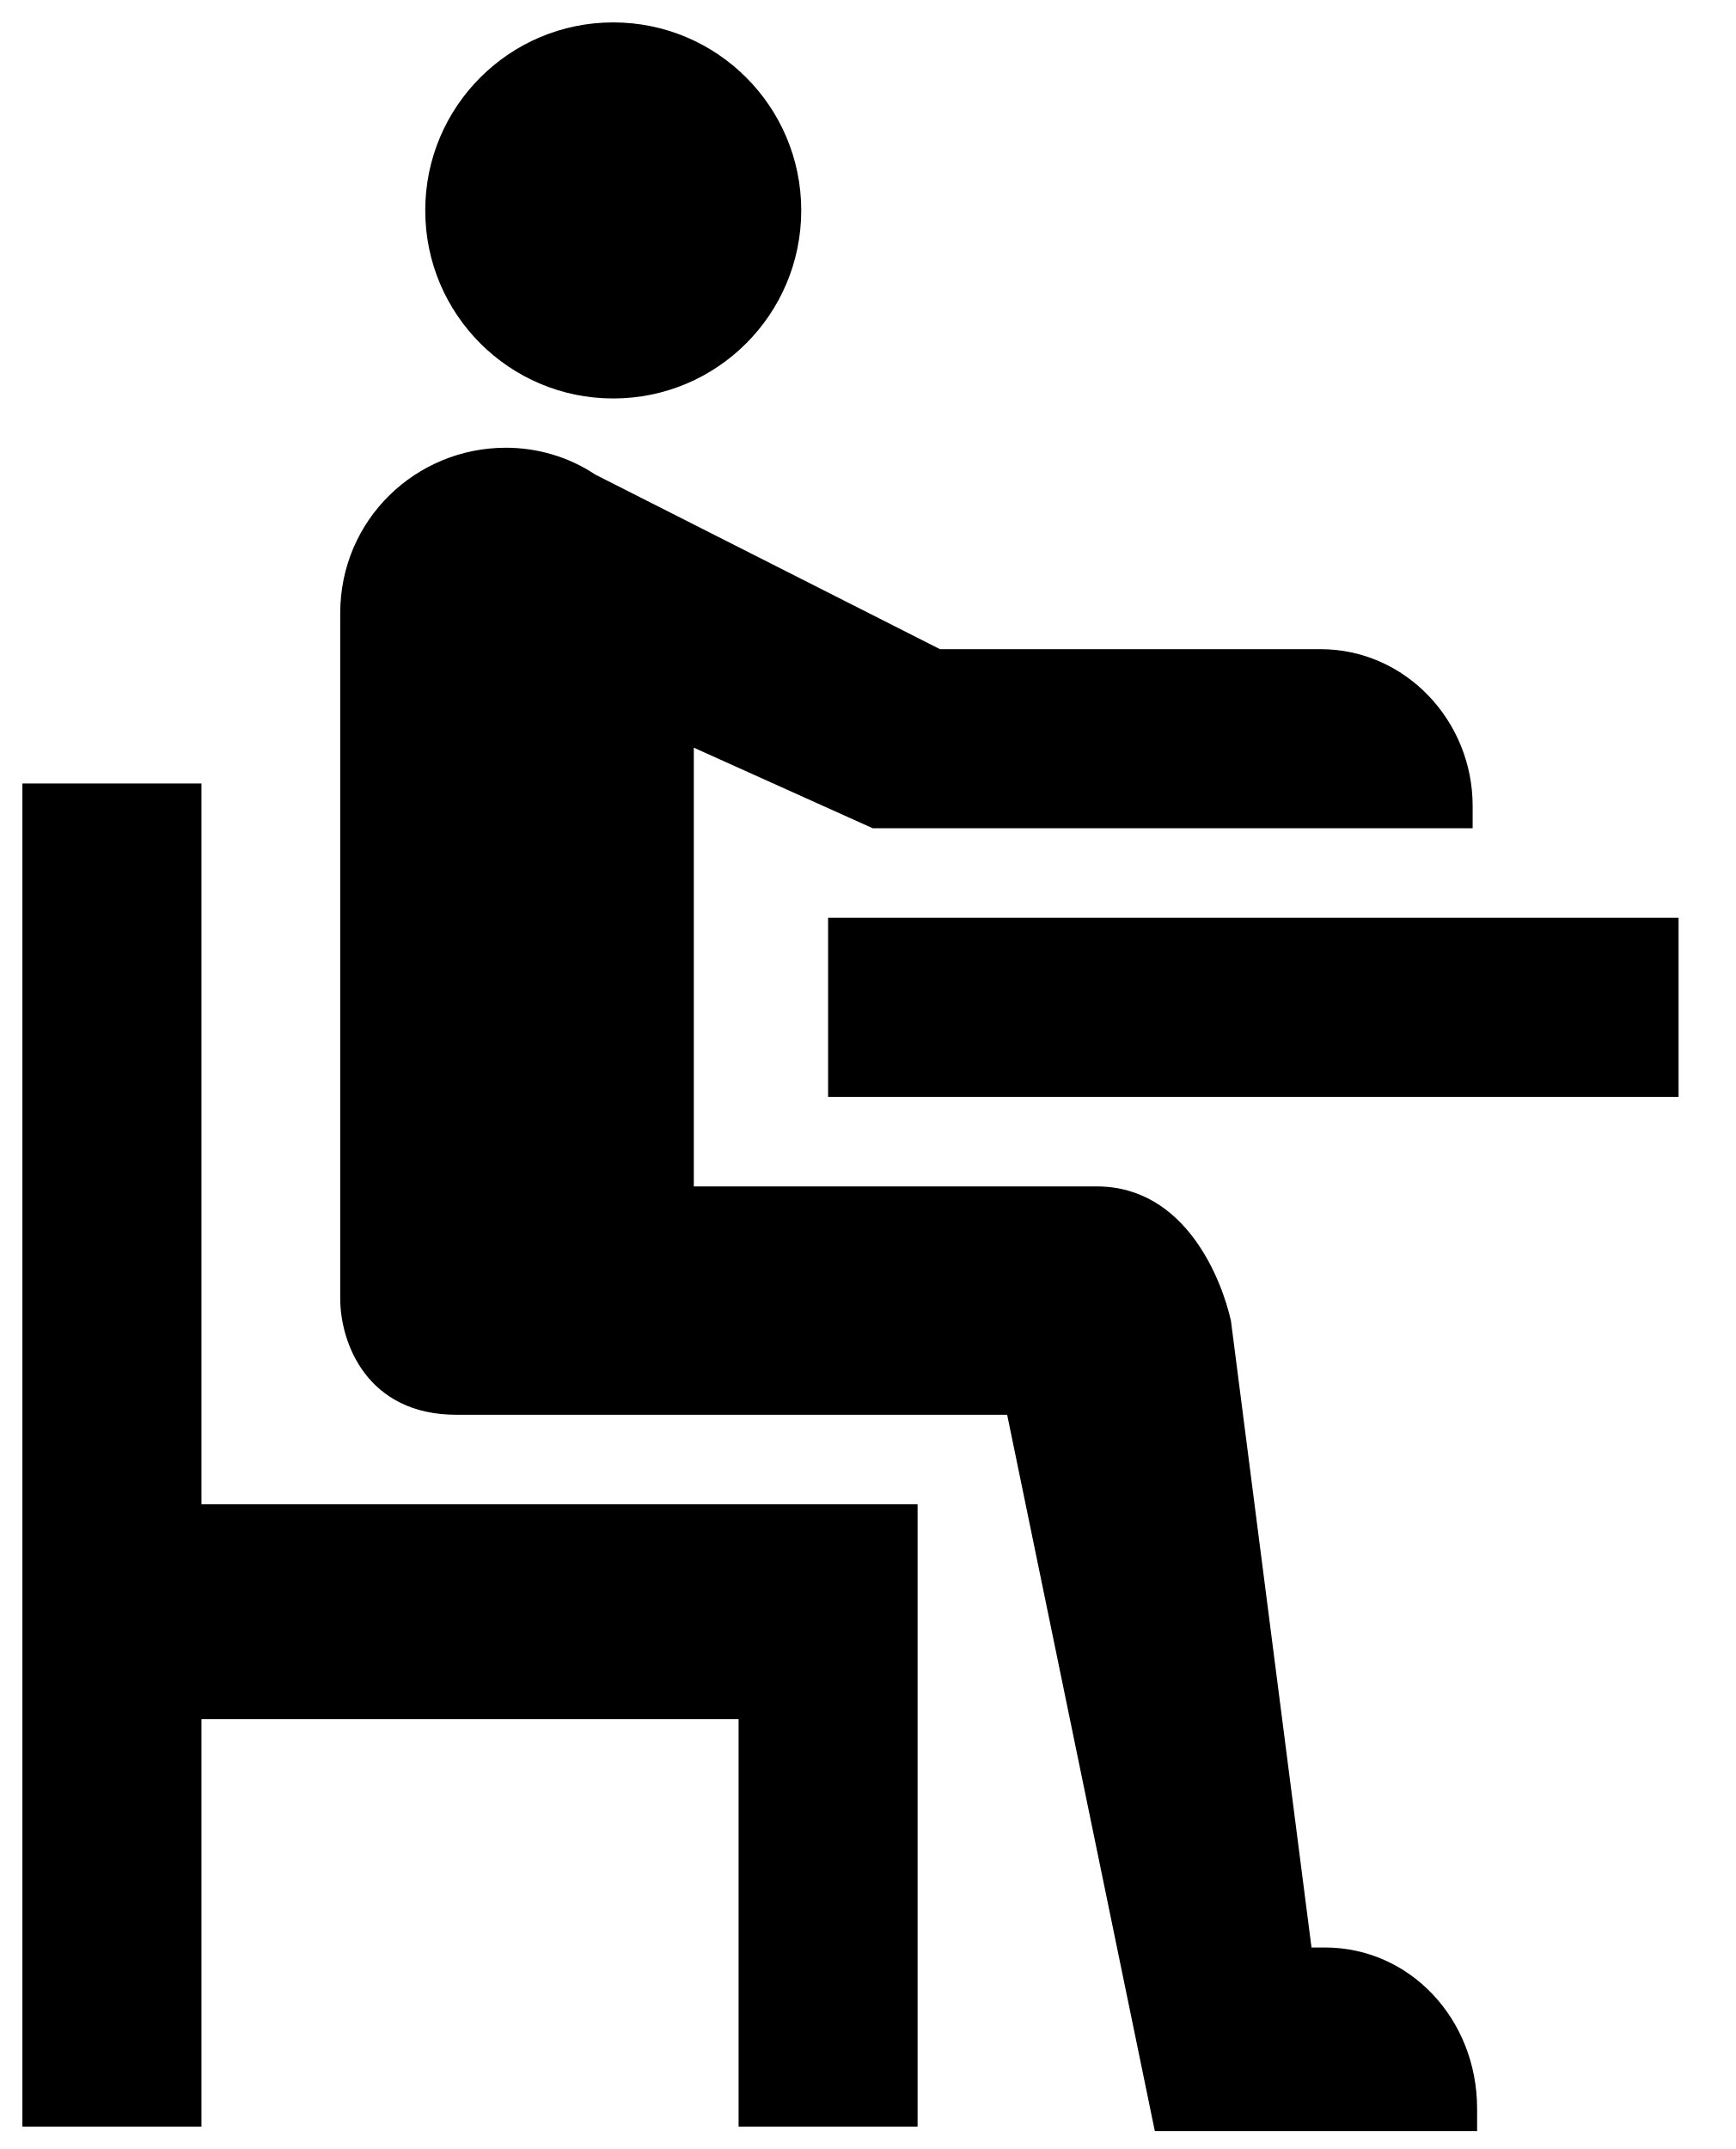
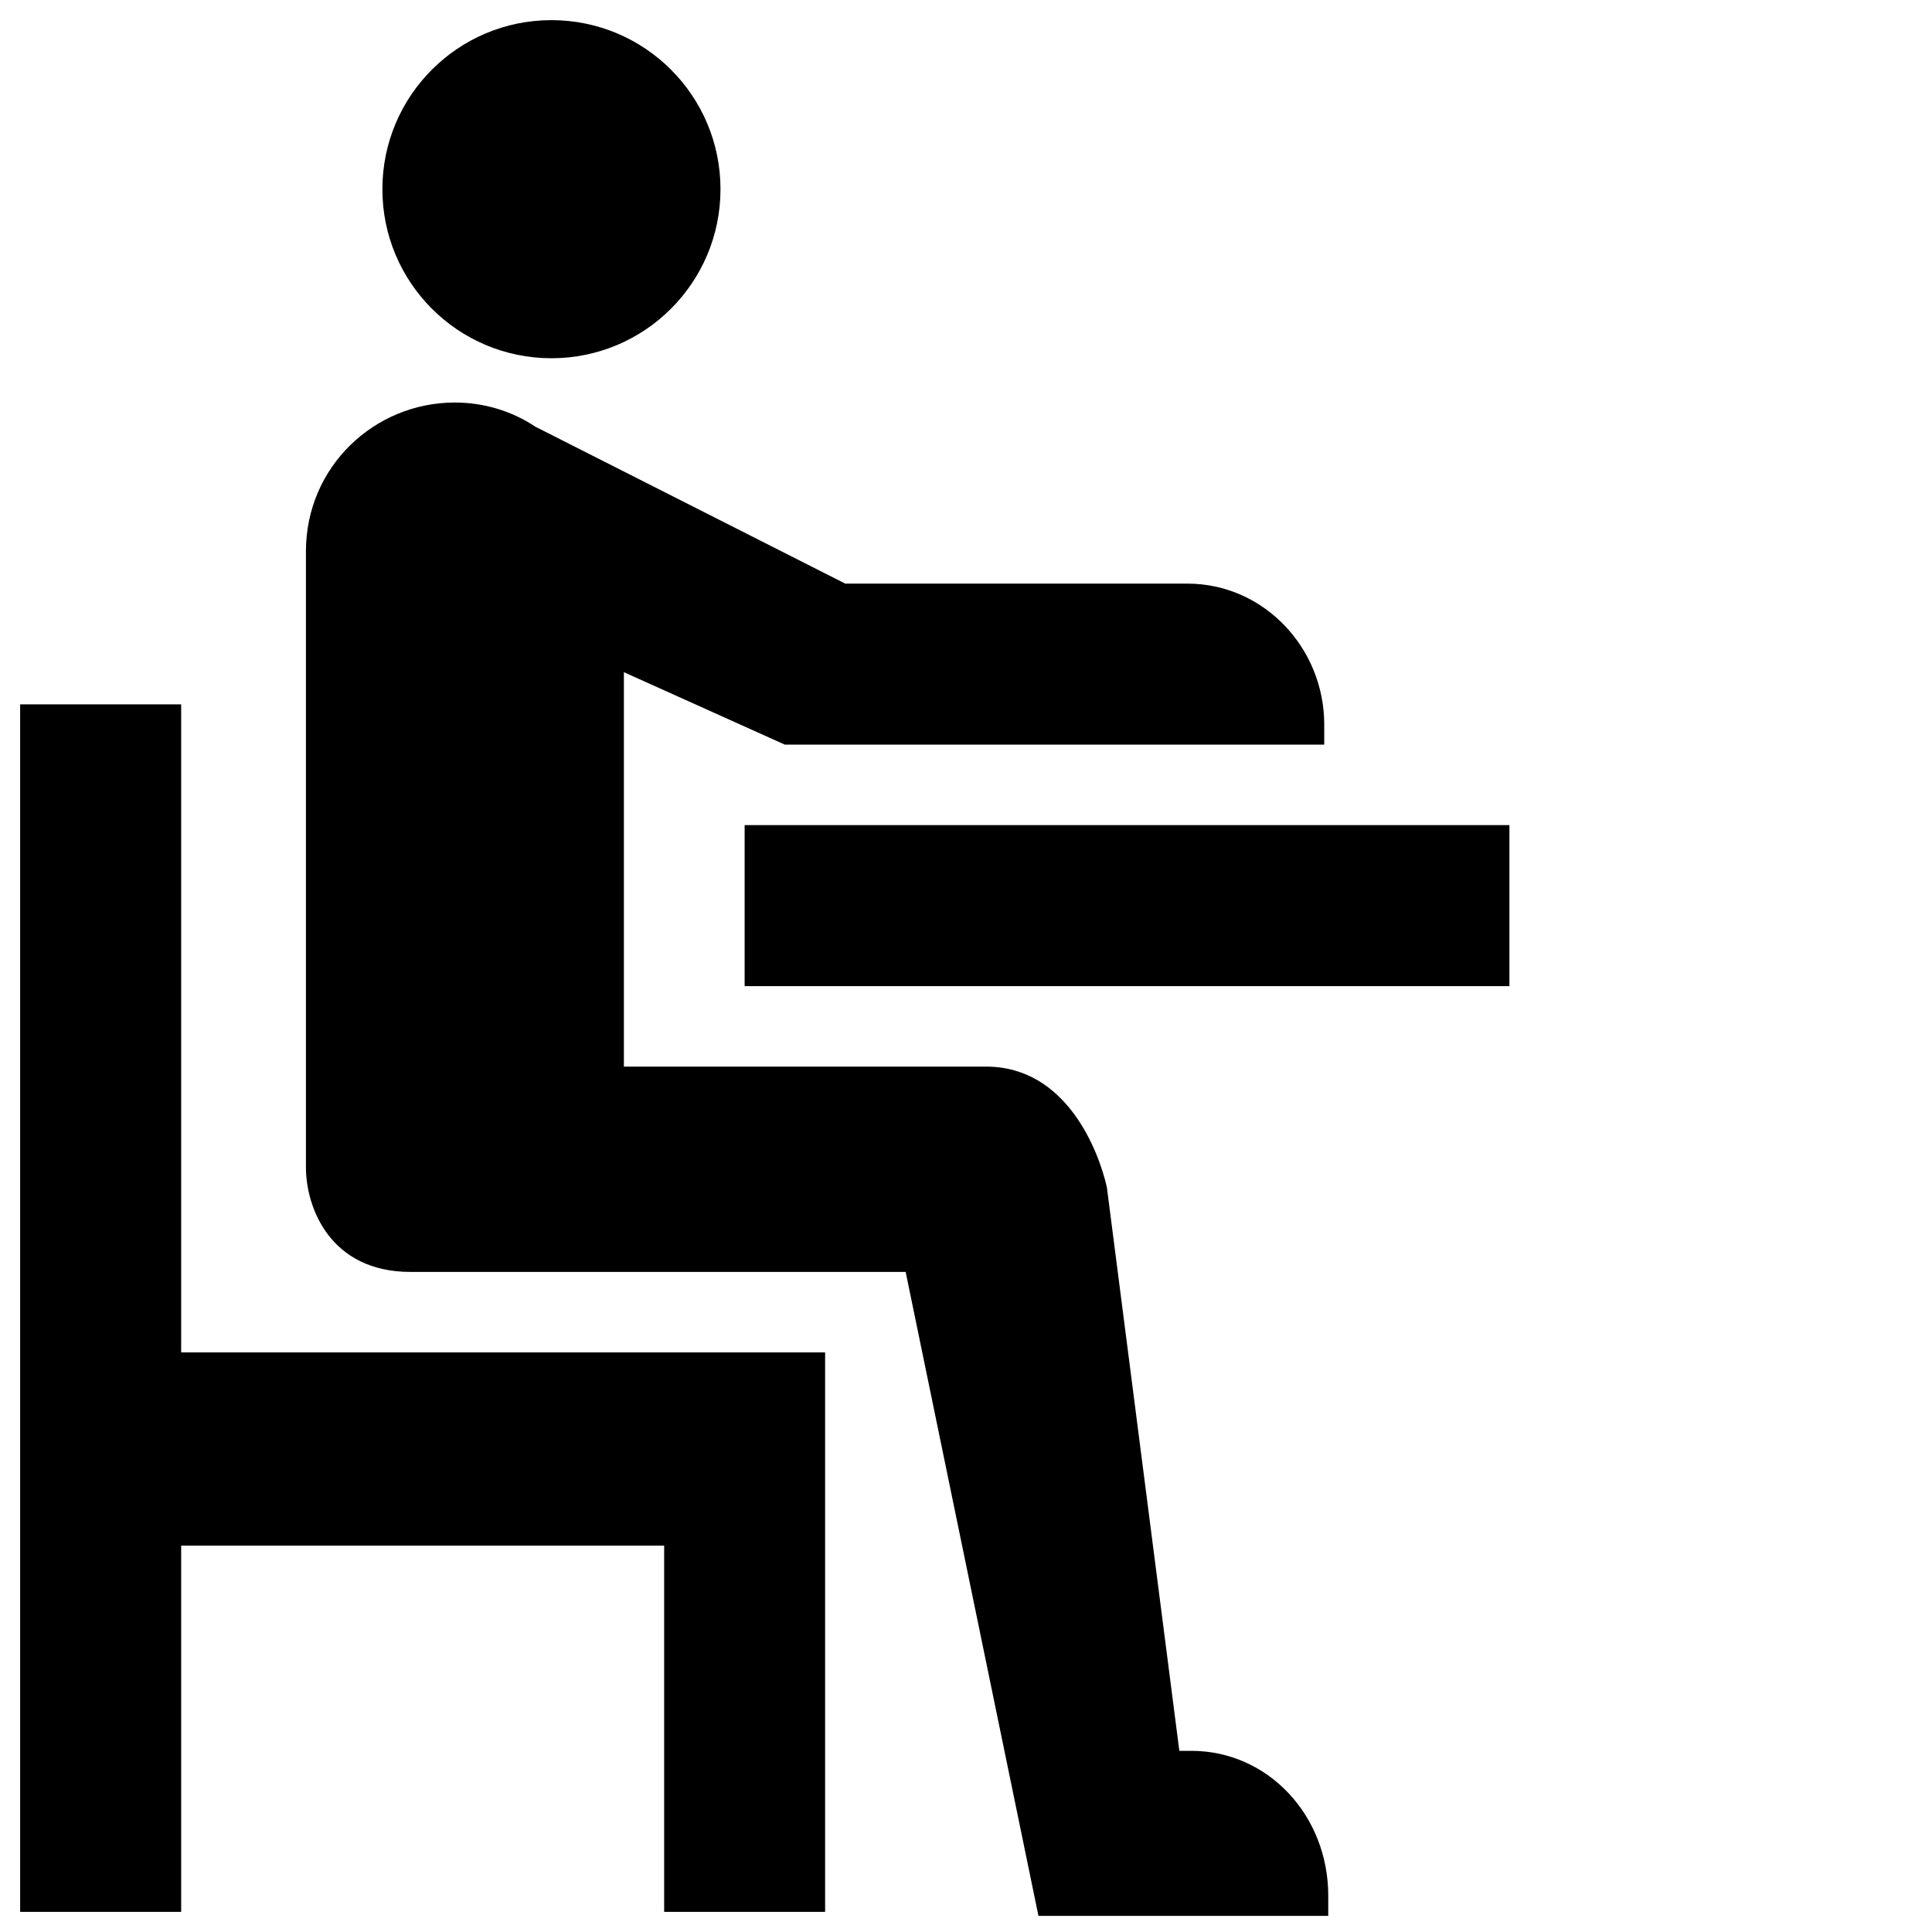
- <svg xmlns="http://www.w3.org/2000/svg" width="21px" height="26px" viewBox="0 0 21 26" version="1.1">
+ <svg xmlns="http://www.w3.org/2000/svg" width="26px" height="26px" viewBox="0 0 26 26" version="1.1">
  <defs />
  <g id="Dataportaal" stroke="none" stroke-width="1" fill="none" fill-rule="evenodd">
    <g id="Homepage---breed" transform="translate(-975, -677)" fill="#000000">
      <g id="themas" transform="translate(202, 505)">
        <g id="thema-copy-2" transform="translate(770, 165)">
          <g id="thema-onderwijs-jeugd" transform="translate(3, 7)">
            <rect id="Rectangle-path" x="10.021" y="11.104" width="10.292" height="2.167" />
            <circle id="Oval" cx="7.421" cy="2.546" r="2.275" />
            <path d="M16.033,23.562 L15.871,23.562 L14.896,15.979 C14.787,15.492 14.354,14.354 13.271,14.354 L8.396,14.354 L8.396,9.046 L10.562,10.021 L15.979,10.021 L15.979,10.021 L17.821,10.021 L17.821,9.75 C17.821,8.721 17.008,7.854 15.979,7.854 L15.979,7.854 L11.375,7.854 L7.204,5.742 L7.204,5.742 C6.879,5.525 6.5,5.417 6.121,5.417 C5.037,5.417 4.117,6.283 4.117,7.421 L4.117,7.421 L4.117,15.708 C4.117,16.25 4.442,17.117 5.525,17.117 L5.525,17.117 L12.188,17.117 L13.975,25.783 L14.137,25.783 L16.196,25.783 L17.875,25.783 L17.875,25.512 C17.875,24.429 17.062,23.562 16.033,23.562 Z" id="Shape" />
            <polygon id="Shape" points="2.438 18.2 2.438 9.479 0.271 9.479 0.271 25.729 2.438 25.729 2.438 20.8 8.938 20.8 8.938 25.729 11.104 25.729 11.104 18.2" />
          </g>
        </g>
      </g>
    </g>
  </g>
</svg>
